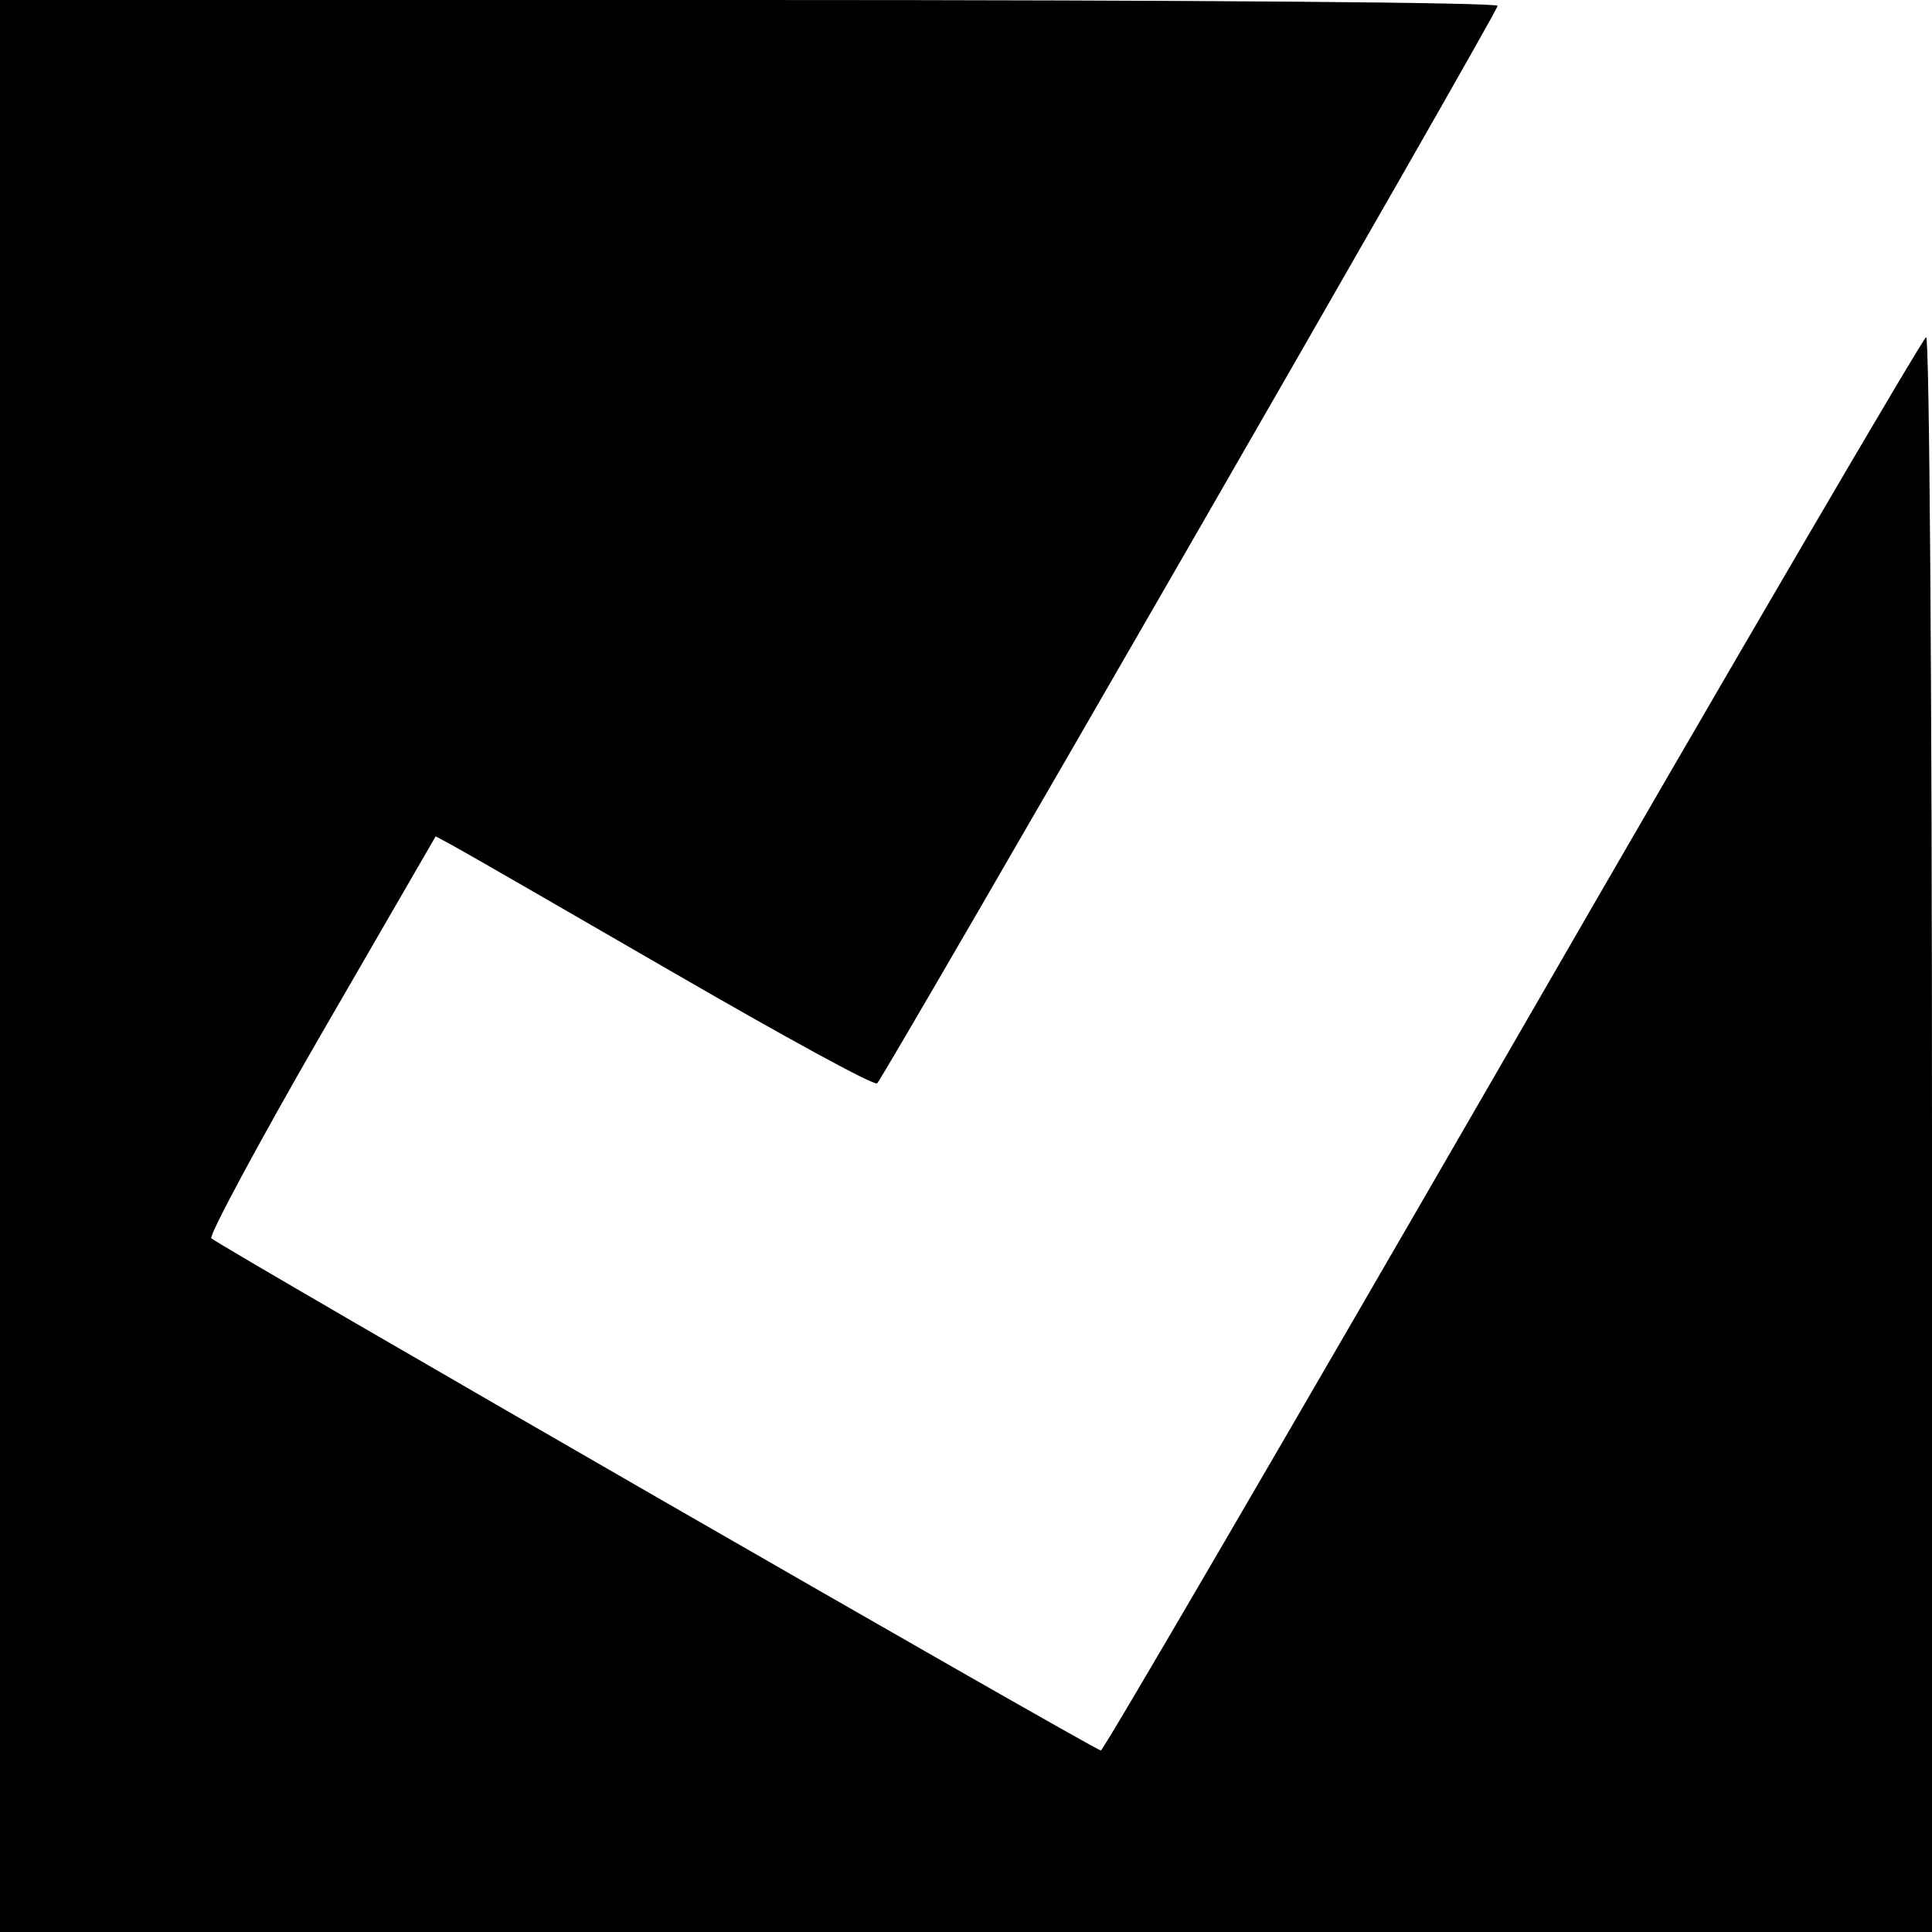
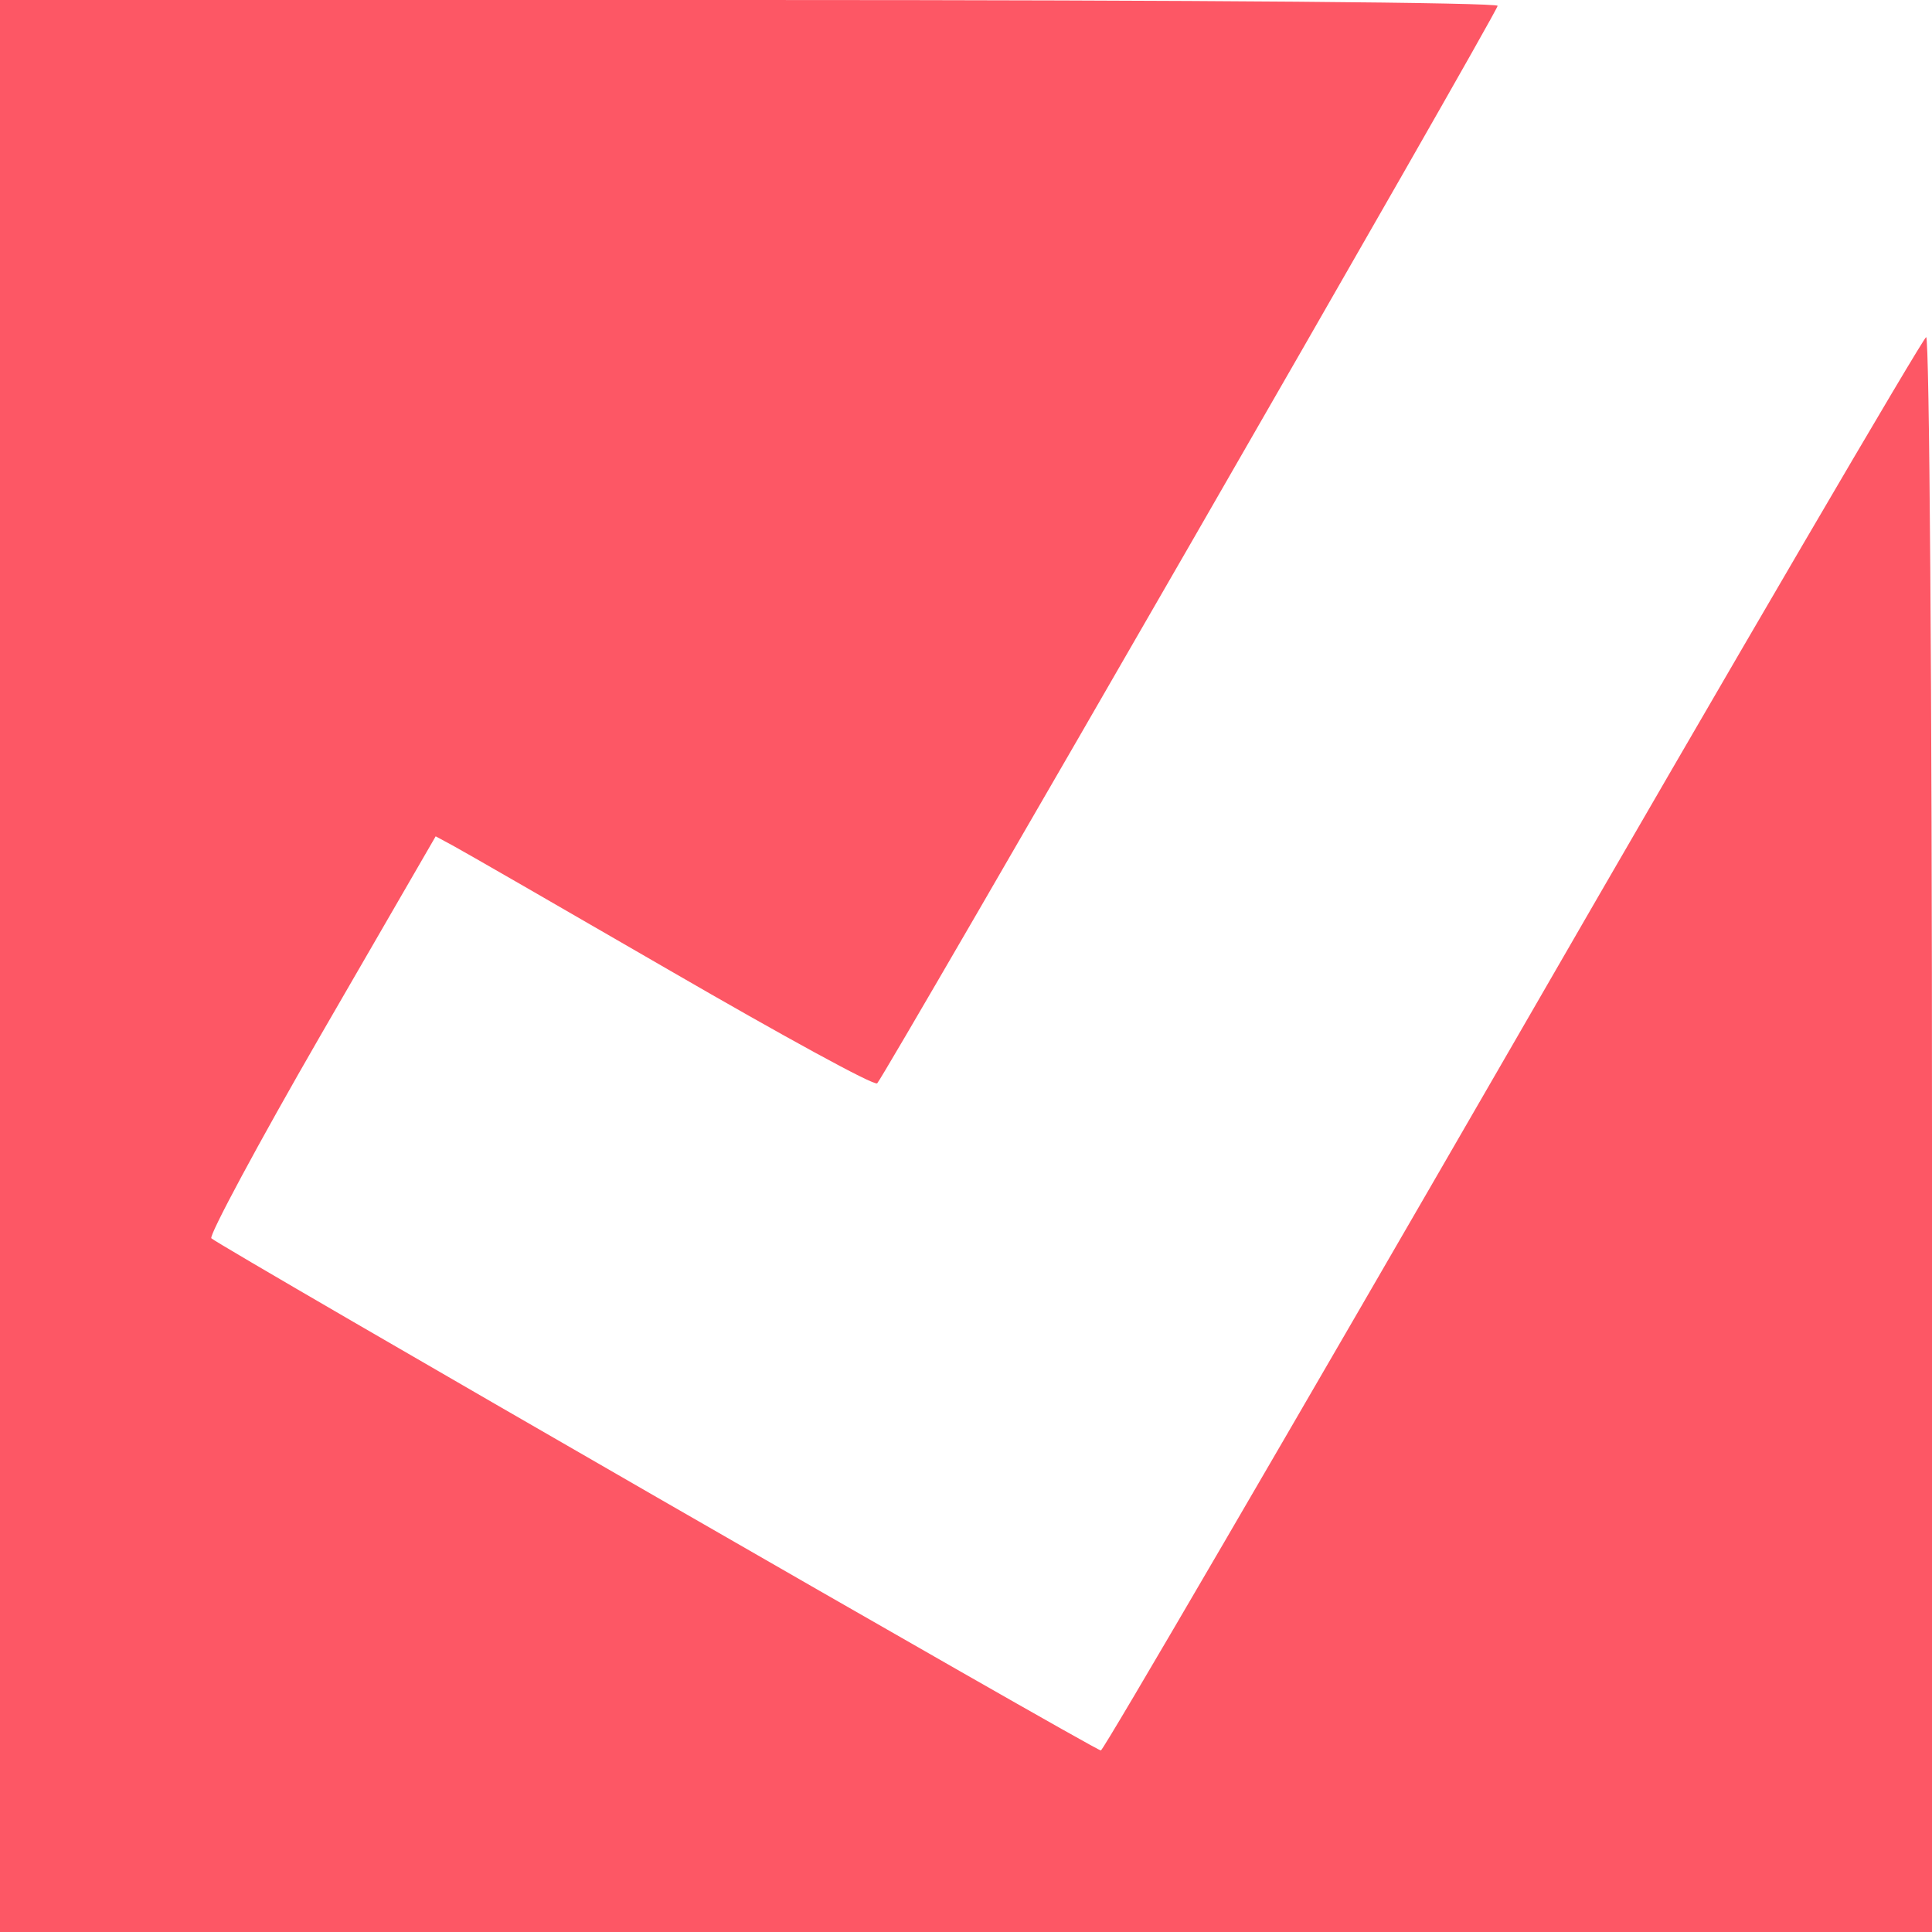
- <svg xmlns="http://www.w3.org/2000/svg" width="298px" height="298px" viewBox="0 0 298 298" version="1.1">
-   <defs />
-   <g id="Page-1" stroke="none" stroke-width="1" fill="none" fill-rule="evenodd">
-     <g id="tick" fill="#000000" fill-rule="nonzero">
-       <g id="Group" transform="translate(149, 149) scale(-1, 1) rotate(-180) translate(-149, -149) ">
-         <path d="M0,149 L0,0 L149,0 L298,0 L298,123 C298,191.8 297.6,246 297.1,246 C296.7,246 268,197 233.4,137 C198.8,77.1 170.2,28 169.8,28 C168.9,28 34,105.7 32.6,107 C32.2,107.4 39.8,121.6 49.5,138.4 L67.2,169 L69.8,167.6 C71.3,166.8 86.4,158.1 103.5,148.2 C120.6,138.3 134.8,130.5 135.3,130.9 C136.5,132.1 231,296.1 231,297.1 C231,297.6 186.8,298 115.5,298 L0,298 L0,149 Z" id="Shape" />
-       </g>
+ <svg xmlns="http://www.w3.org/2000/svg" fill="#fd5765" viewBox="0 0 298 298" version="1.1">
+   <g stroke="none" stroke-width="1" fill-rule="evenodd">
+     <g id="Group" transform="translate(149, 149) scale(-1, 1) rotate(-180) translate(-149, -149) ">
+       <path d="M0,149 L0,0 L149,0 L298,0 L298,123 C298,191.8 297.6,246 297.1,246 C296.7,246 268,197 233.4,137 C198.8,77.1 170.2,28 169.8,28 C168.9,28 34,105.7 32.6,107 C32.2,107.4 39.8,121.6 49.5,138.4 L67.2,169 L69.8,167.6 C71.3,166.8 86.4,158.1 103.5,148.2 C120.6,138.3 134.8,130.5 135.3,130.9 C136.5,132.1 231,296.1 231,297.1 C231,297.6 186.8,298 115.5,298 L0,298 L0,149 Z" id="Shape" />
    </g>
  </g>
</svg>
